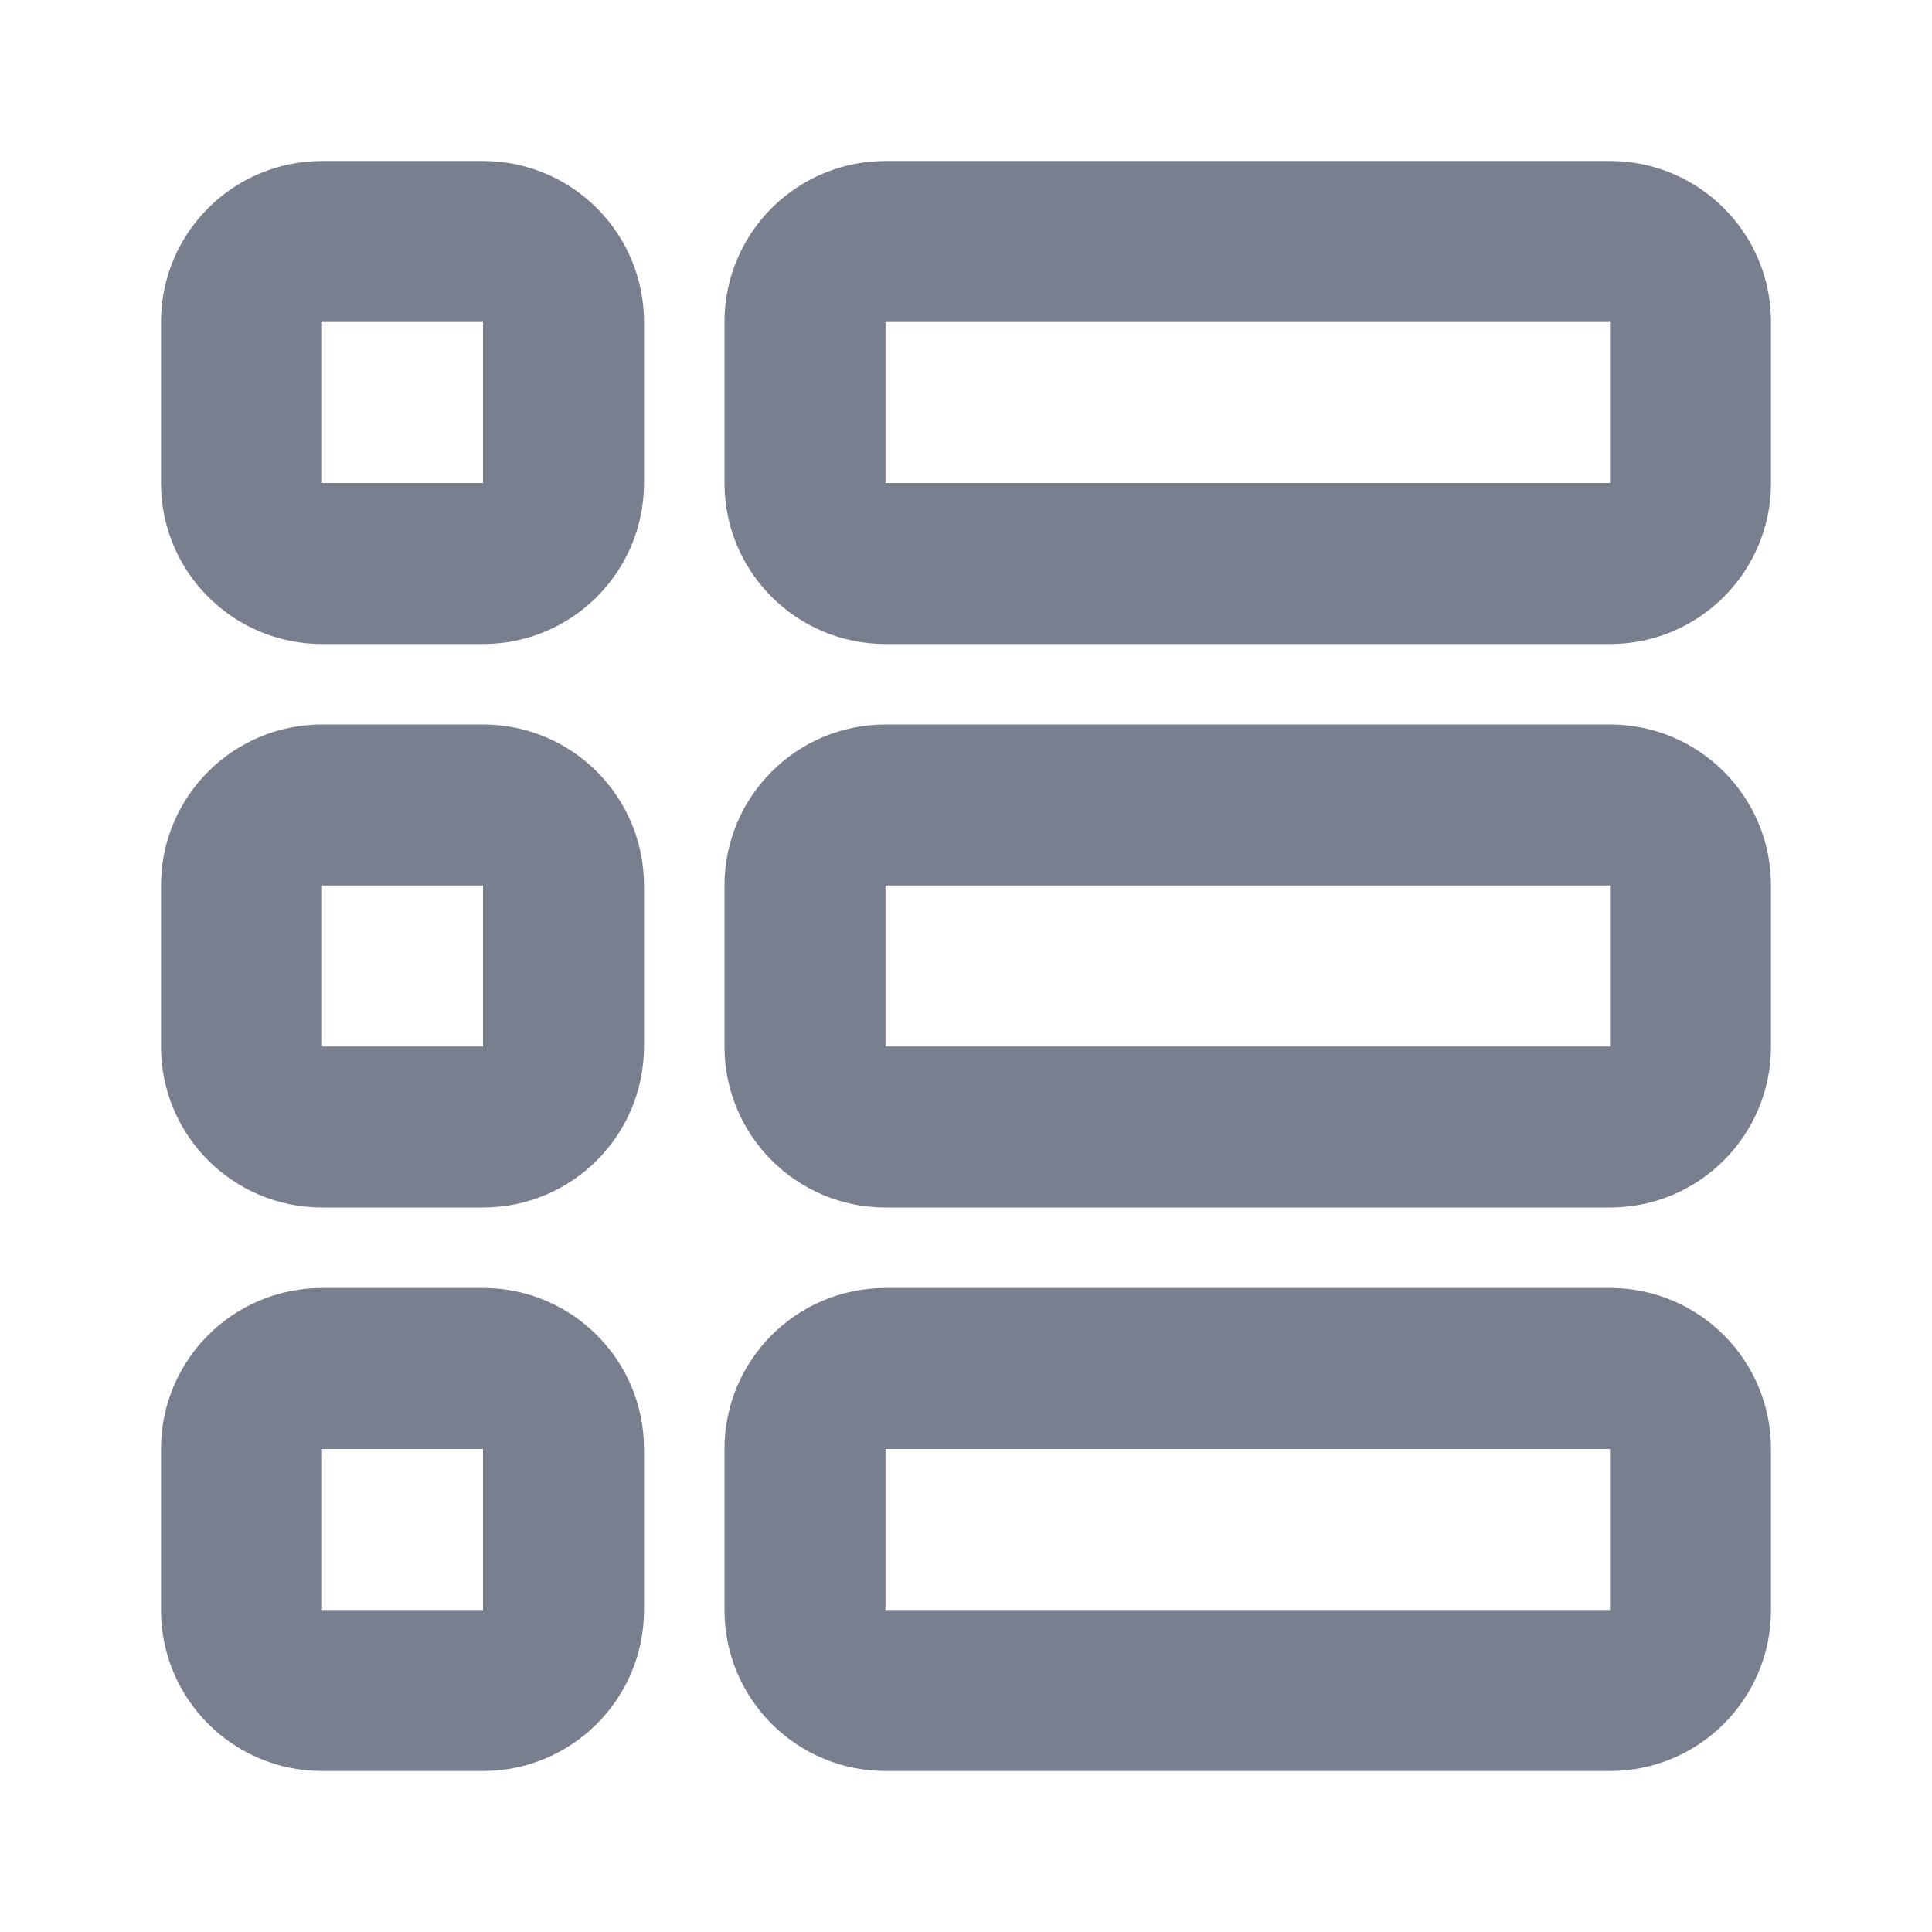
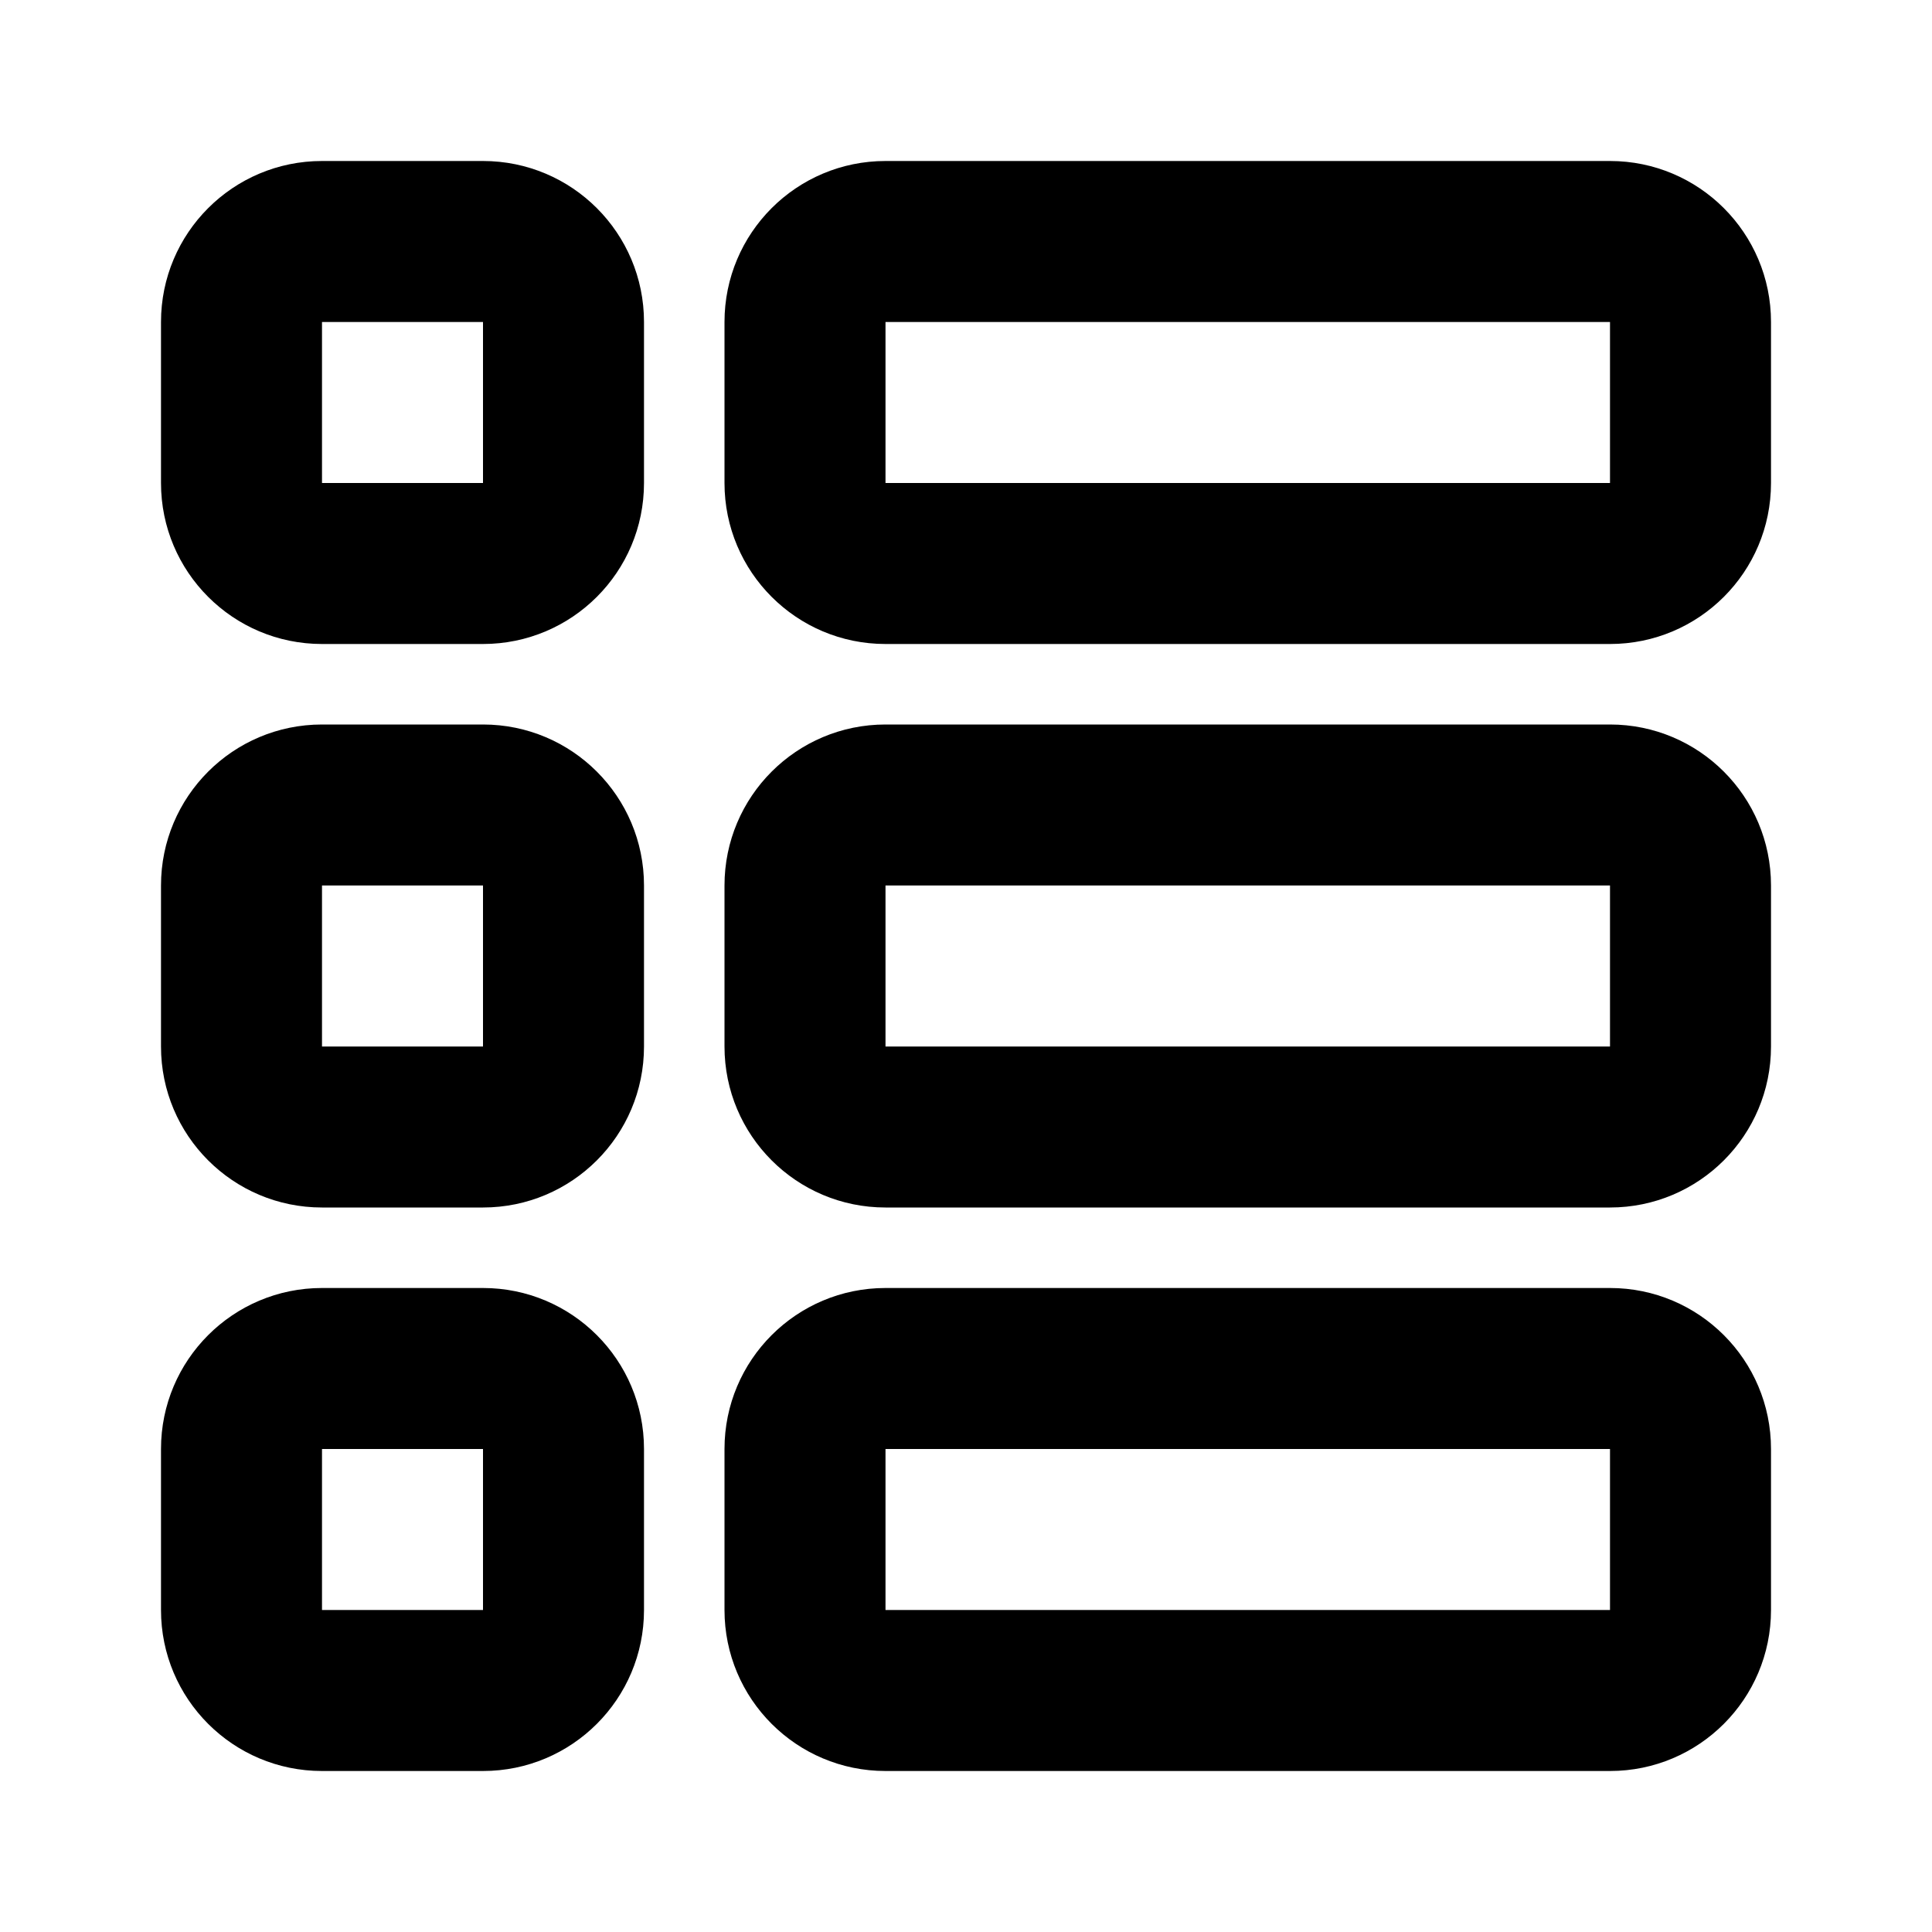
- <svg xmlns="http://www.w3.org/2000/svg" width="24" height="24" viewBox="0 0 24 24" fill="none">
-   <path fill-rule="evenodd" clip-rule="evenodd" d="M2 4C2 2.895 2.895 2 4 2H6C7.105 2 8 2.895 8 4V6C8 7.105 7.105 8 6 8H4C2.895 8 2 7.105 2 6V4ZM6 4H4V6H6V4ZM9 4C9 2.895 9.895 2 11 2H20C21.105 2 22 2.895 22 4V6C22 7.105 21.105 8 20 8H11C9.895 8 9 7.105 9 6V4ZM20 4H11V6H20V4ZM2 11C2 9.895 2.895 9 4 9H6C7.105 9 8 9.895 8 11V13C8 14.105 7.105 15 6 15H4C2.895 15 2 14.105 2 13V11ZM6 11H4V13H6V11ZM9 11C9 9.895 9.895 9 11 9H20C21.105 9 22 9.895 22 11V13C22 14.105 21.105 15 20 15H11C9.895 15 9 14.105 9 13V11ZM20 11H11V13H20V11ZM2 18C2 16.895 2.895 16 4 16H6C7.105 16 8 16.895 8 18V20C8 21.105 7.105 22 6 22H4C2.895 22 2 21.105 2 20V18ZM6 18H4V20H6V18ZM9 18C9 16.895 9.895 16 11 16H20C21.105 16 22 16.895 22 18V20C22 21.105 21.105 22 20 22H11C9.895 22 9 21.105 9 20V18ZM20 18H11V20H20V18Z" fill="#7A7F8F" />
+ <svg xmlns="http://www.w3.org/2000/svg" fill="currentColor" width="24" height="24" viewBox="0 0 24 24">
+   <path fill-rule="evenodd" clip-rule="evenodd" d="M2 4C2 2.895 2.895 2 4 2H6C7.105 2 8 2.895 8 4V6C8 7.105 7.105 8 6 8H4C2.895 8 2 7.105 2 6V4ZM6 4H4V6H6V4ZM9 4C9 2.895 9.895 2 11 2H20C21.105 2 22 2.895 22 4V6C22 7.105 21.105 8 20 8H11C9.895 8 9 7.105 9 6V4ZM20 4H11V6H20V4ZM2 11C2 9.895 2.895 9 4 9H6C7.105 9 8 9.895 8 11V13C8 14.105 7.105 15 6 15H4C2.895 15 2 14.105 2 13V11ZM6 11H4V13H6V11ZM9 11C9 9.895 9.895 9 11 9H20C21.105 9 22 9.895 22 11V13C22 14.105 21.105 15 20 15H11C9.895 15 9 14.105 9 13V11ZM20 11H11V13H20V11ZM2 18C2 16.895 2.895 16 4 16H6C7.105 16 8 16.895 8 18V20C8 21.105 7.105 22 6 22H4C2.895 22 2 21.105 2 20V18ZM6 18H4V20H6V18ZM9 18C9 16.895 9.895 16 11 16H20C21.105 16 22 16.895 22 18V20C22 21.105 21.105 22 20 22H11C9.895 22 9 21.105 9 20V18ZM20 18H11V20H20V18Z" />
</svg>
